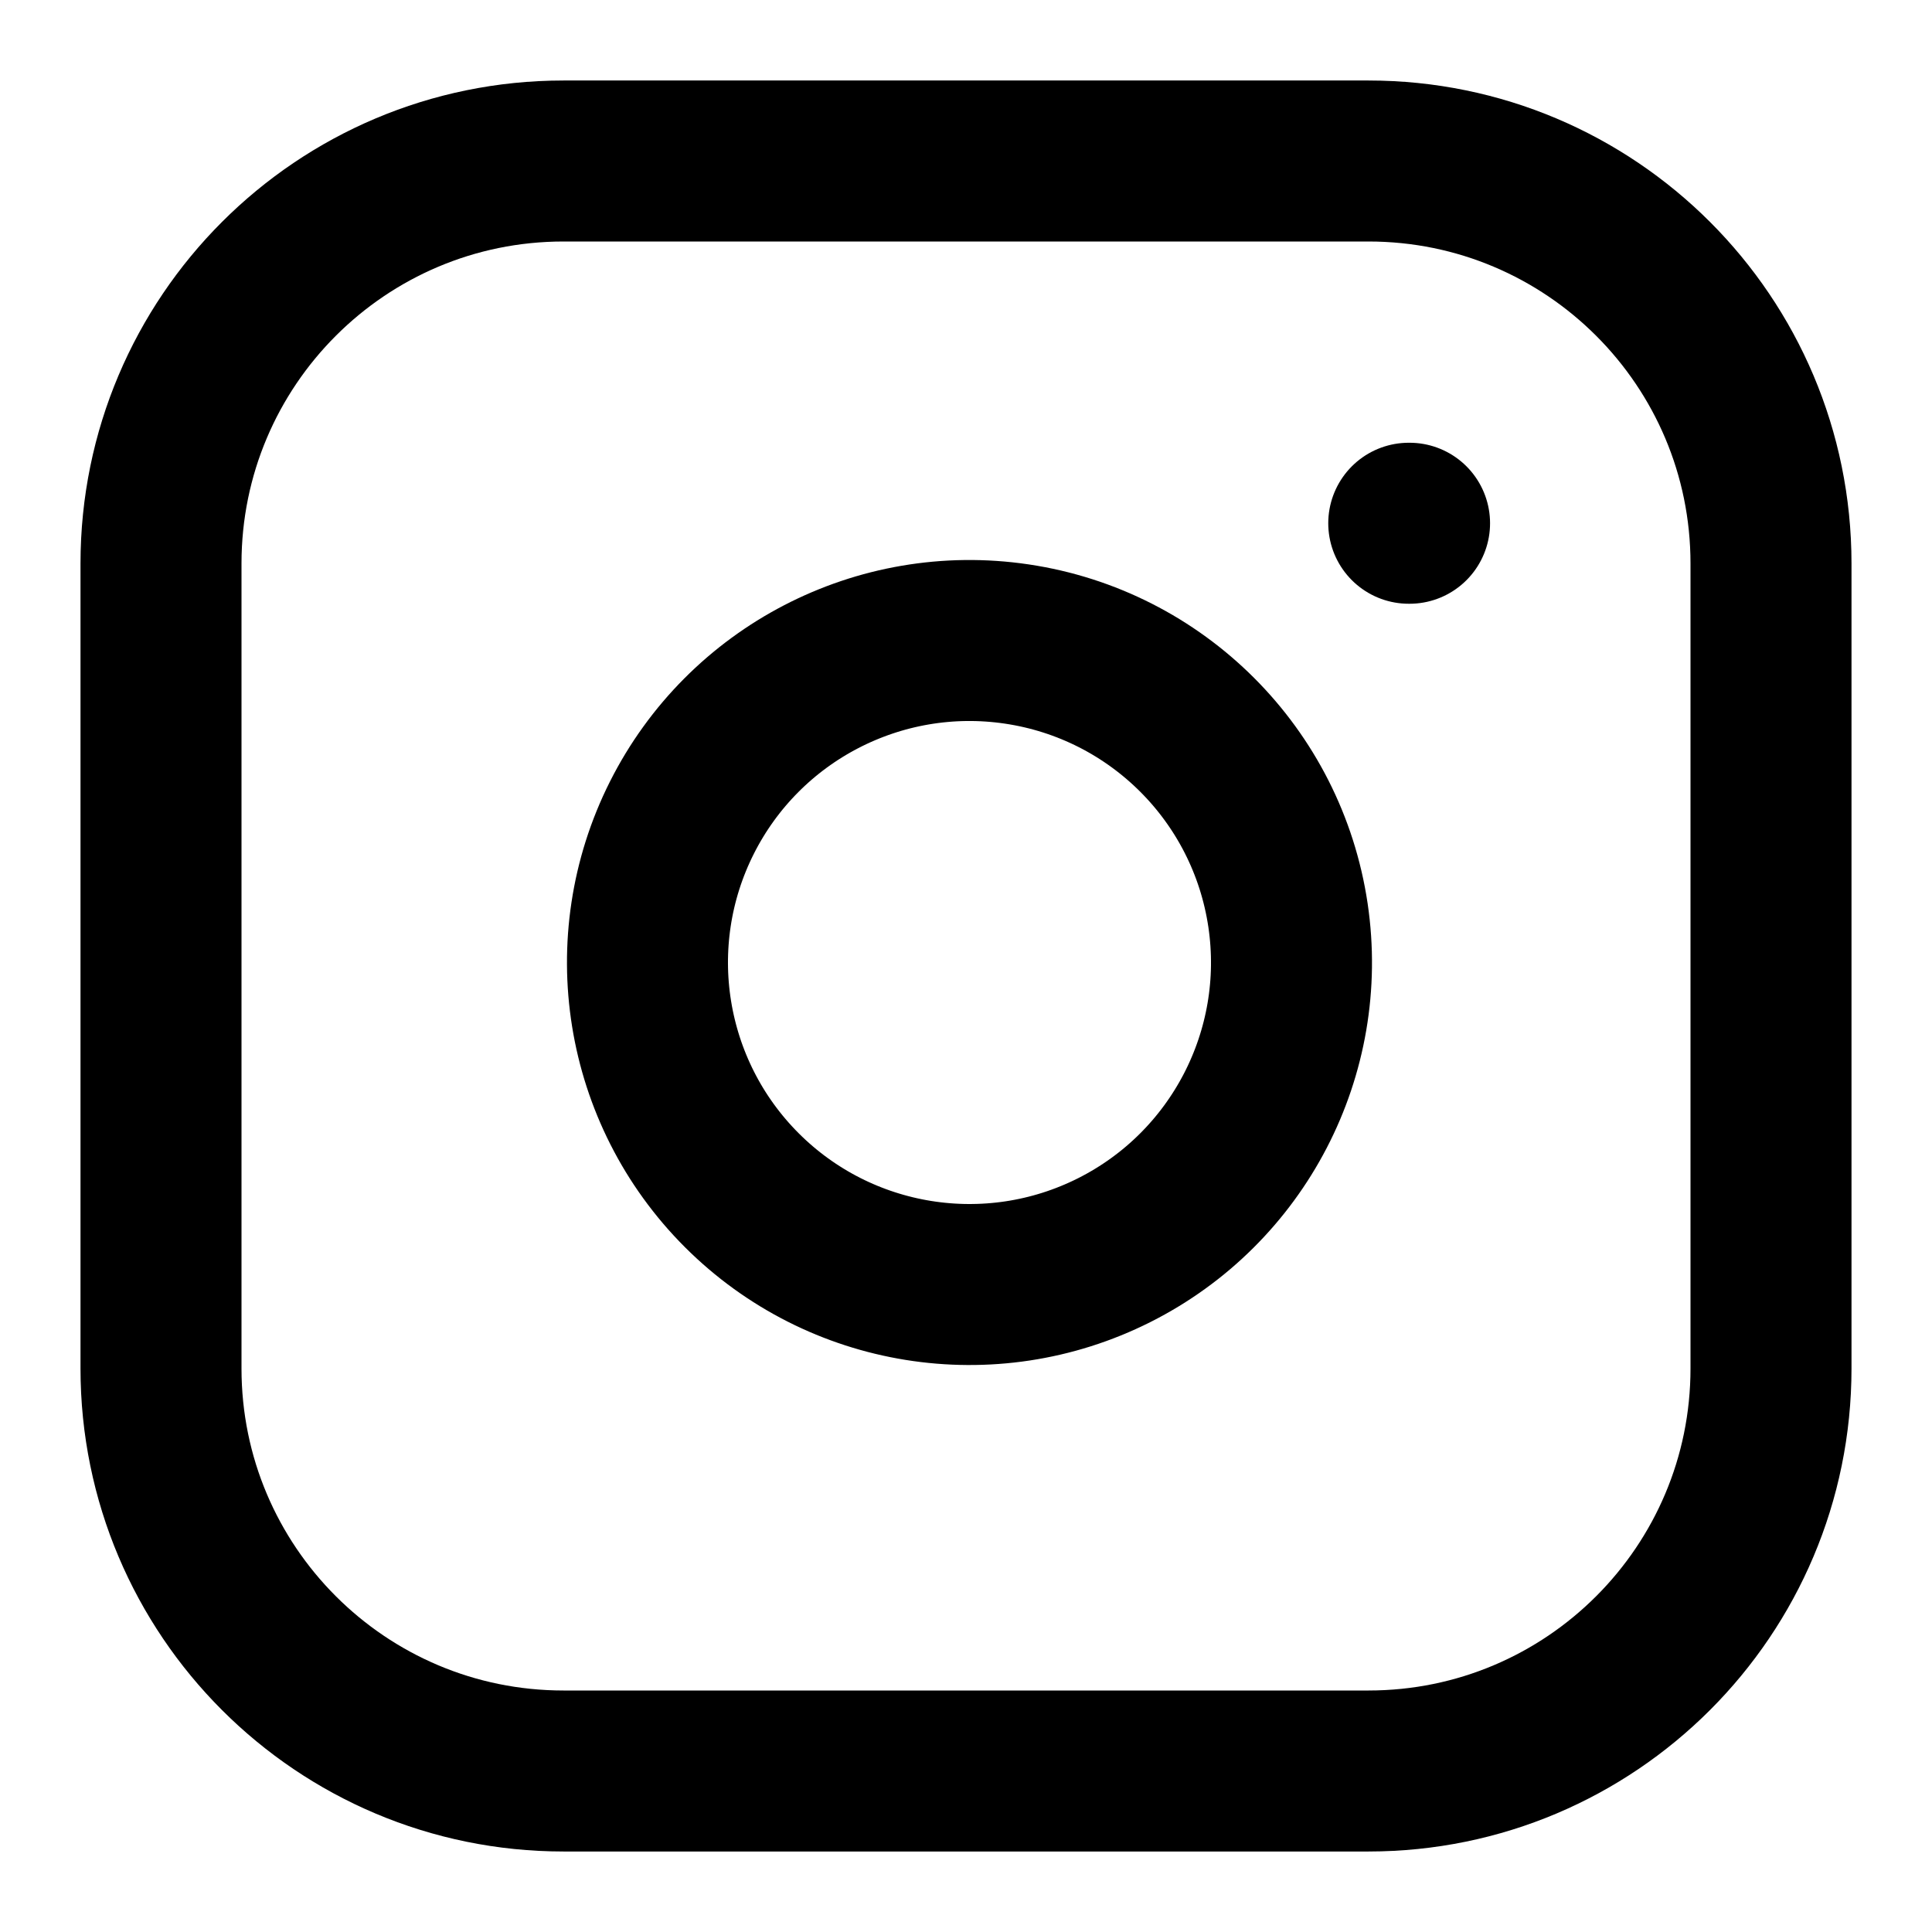
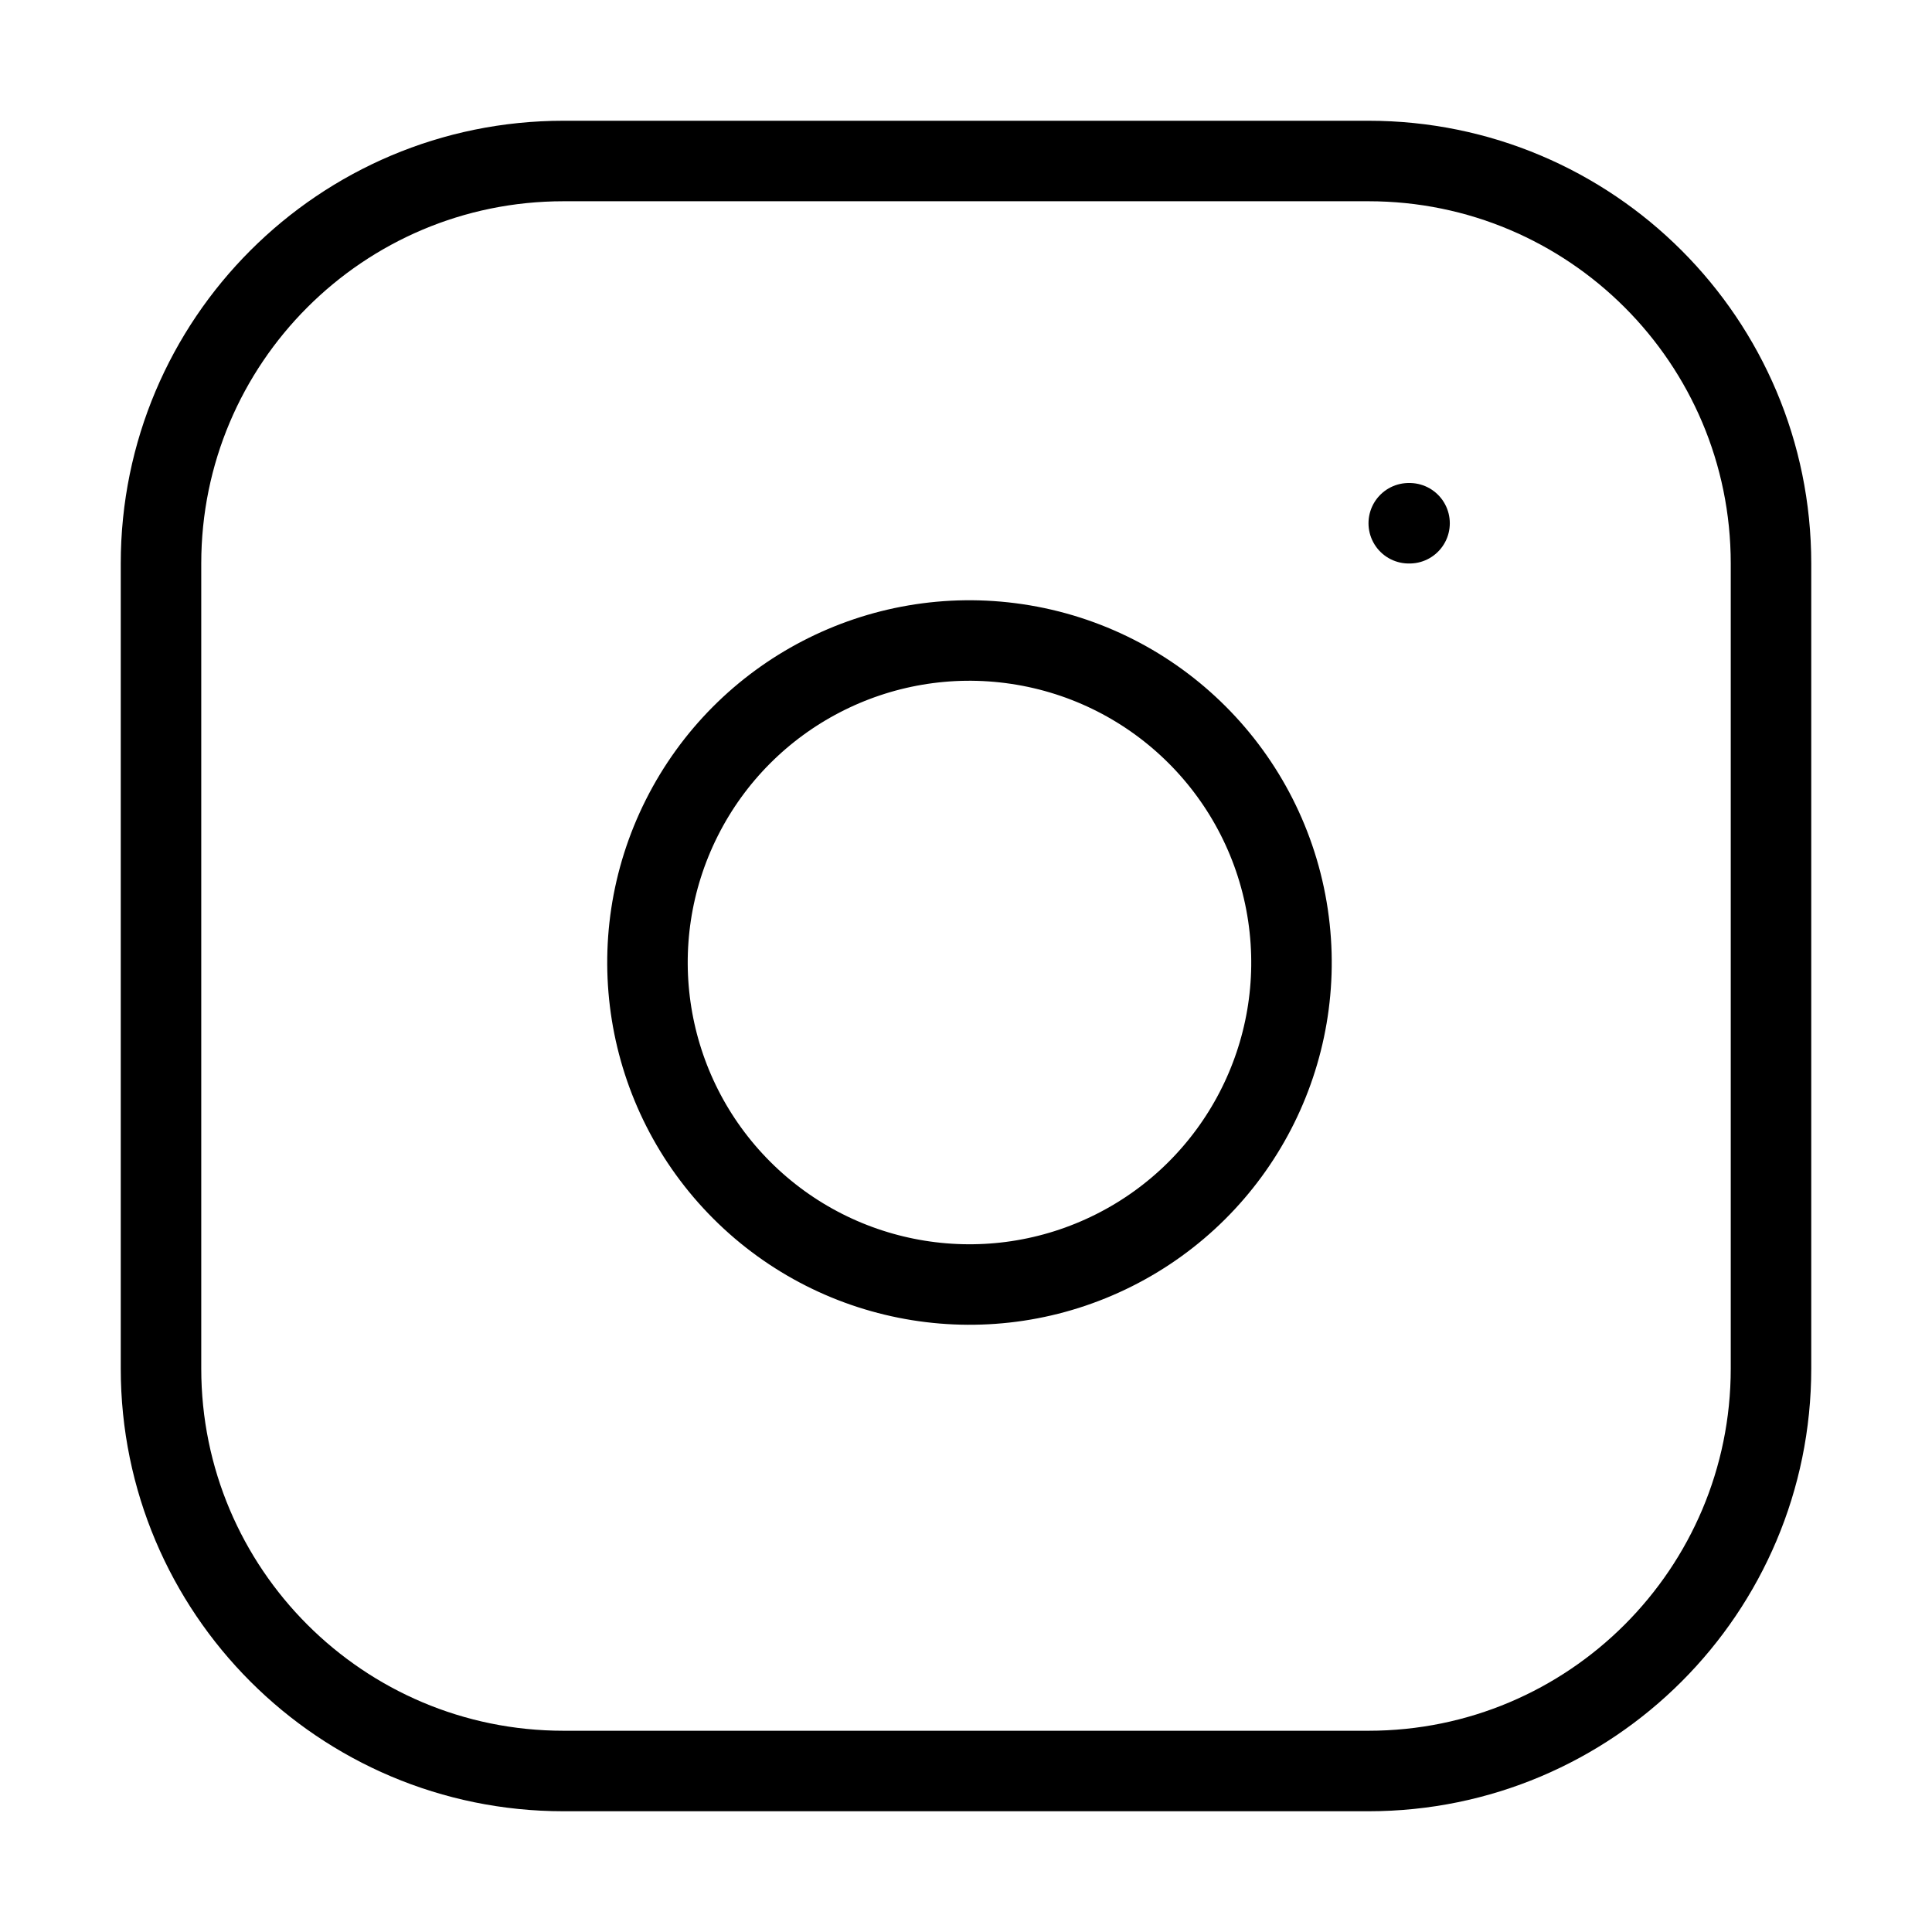
- <svg xmlns="http://www.w3.org/2000/svg" width="24" height="24" viewBox="0 0 24 24" fill="none" stroke="currentColor" stroke-width="2" stroke-linecap="round" stroke-linejoin="round">
+ <svg xmlns="http://www.w3.org/2000/svg" width="24" height="24" viewBox="0 0 24 24" fill="none" stroke="currentColor" stroke-linecap="round" stroke-linejoin="round">
  <rect x="2" y="2" width="20" height="20" rx="5" ry="5" />
  <path d="M16 11.37A4 4 0 1 1 12.63 8 4 4 0 0 1 16 11.37z" />
  <line x1="17.5" y1="6.5" x2="17.51" y2="6.5" />
</svg>
